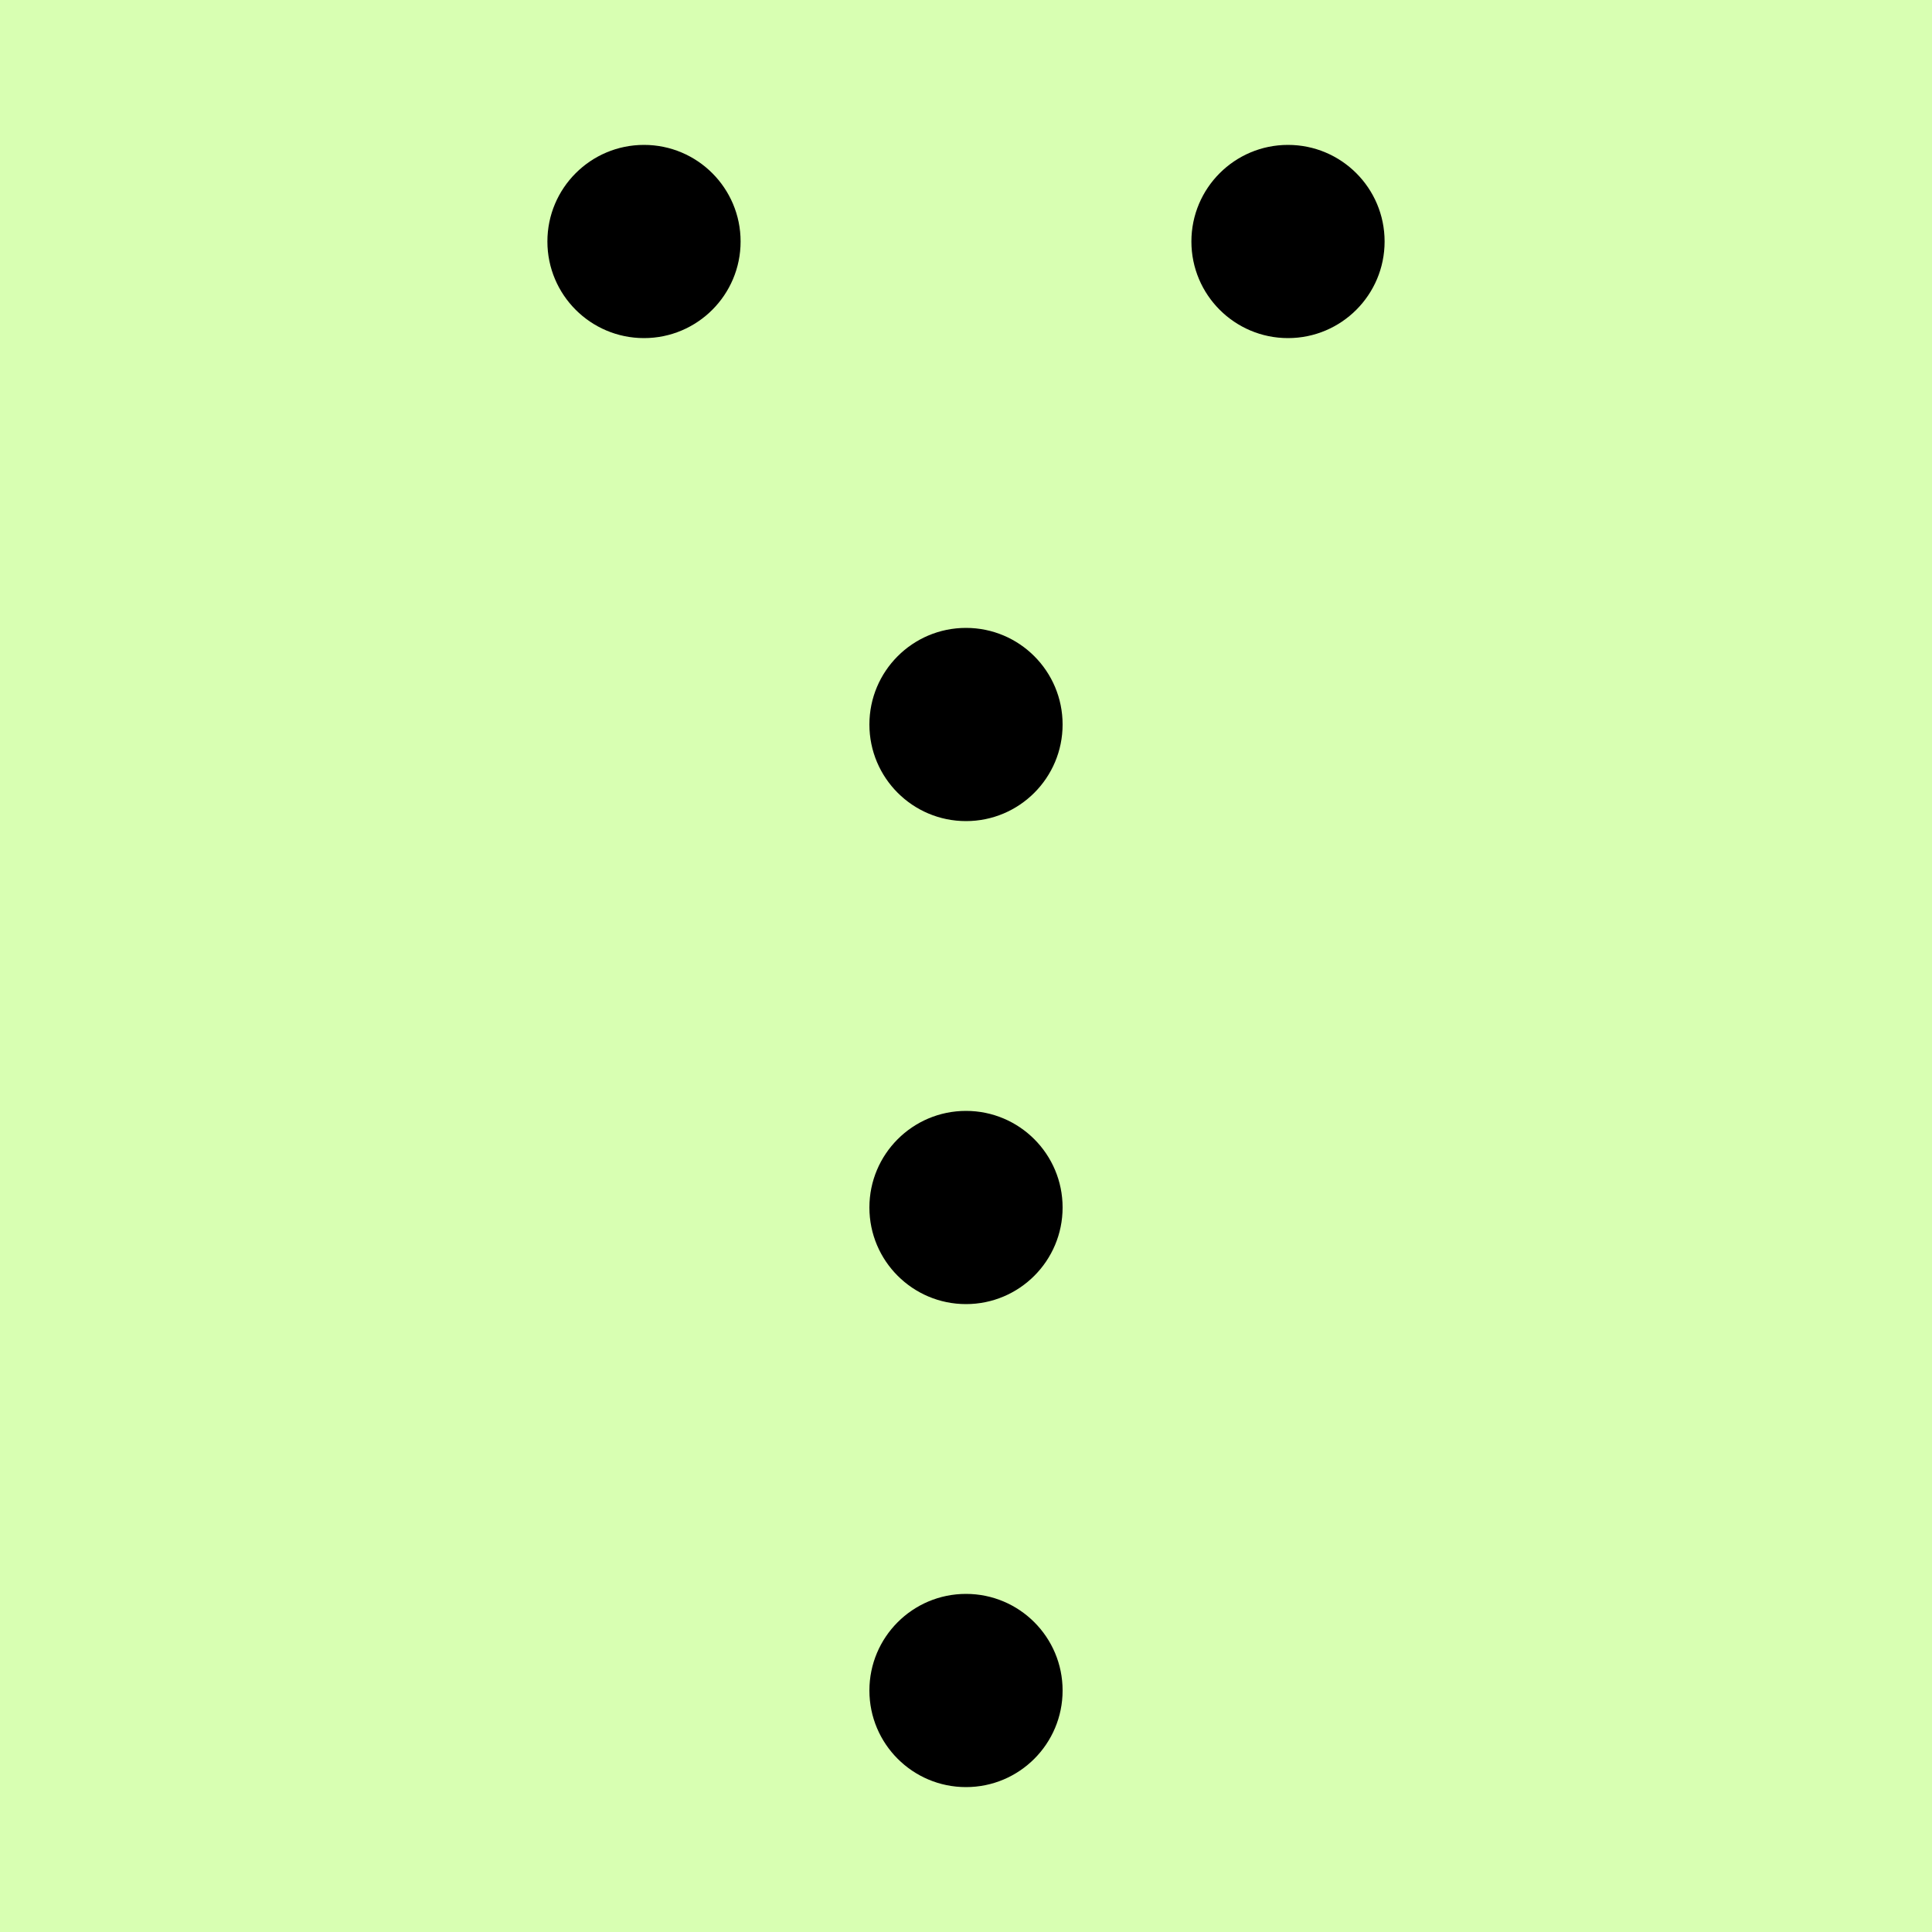
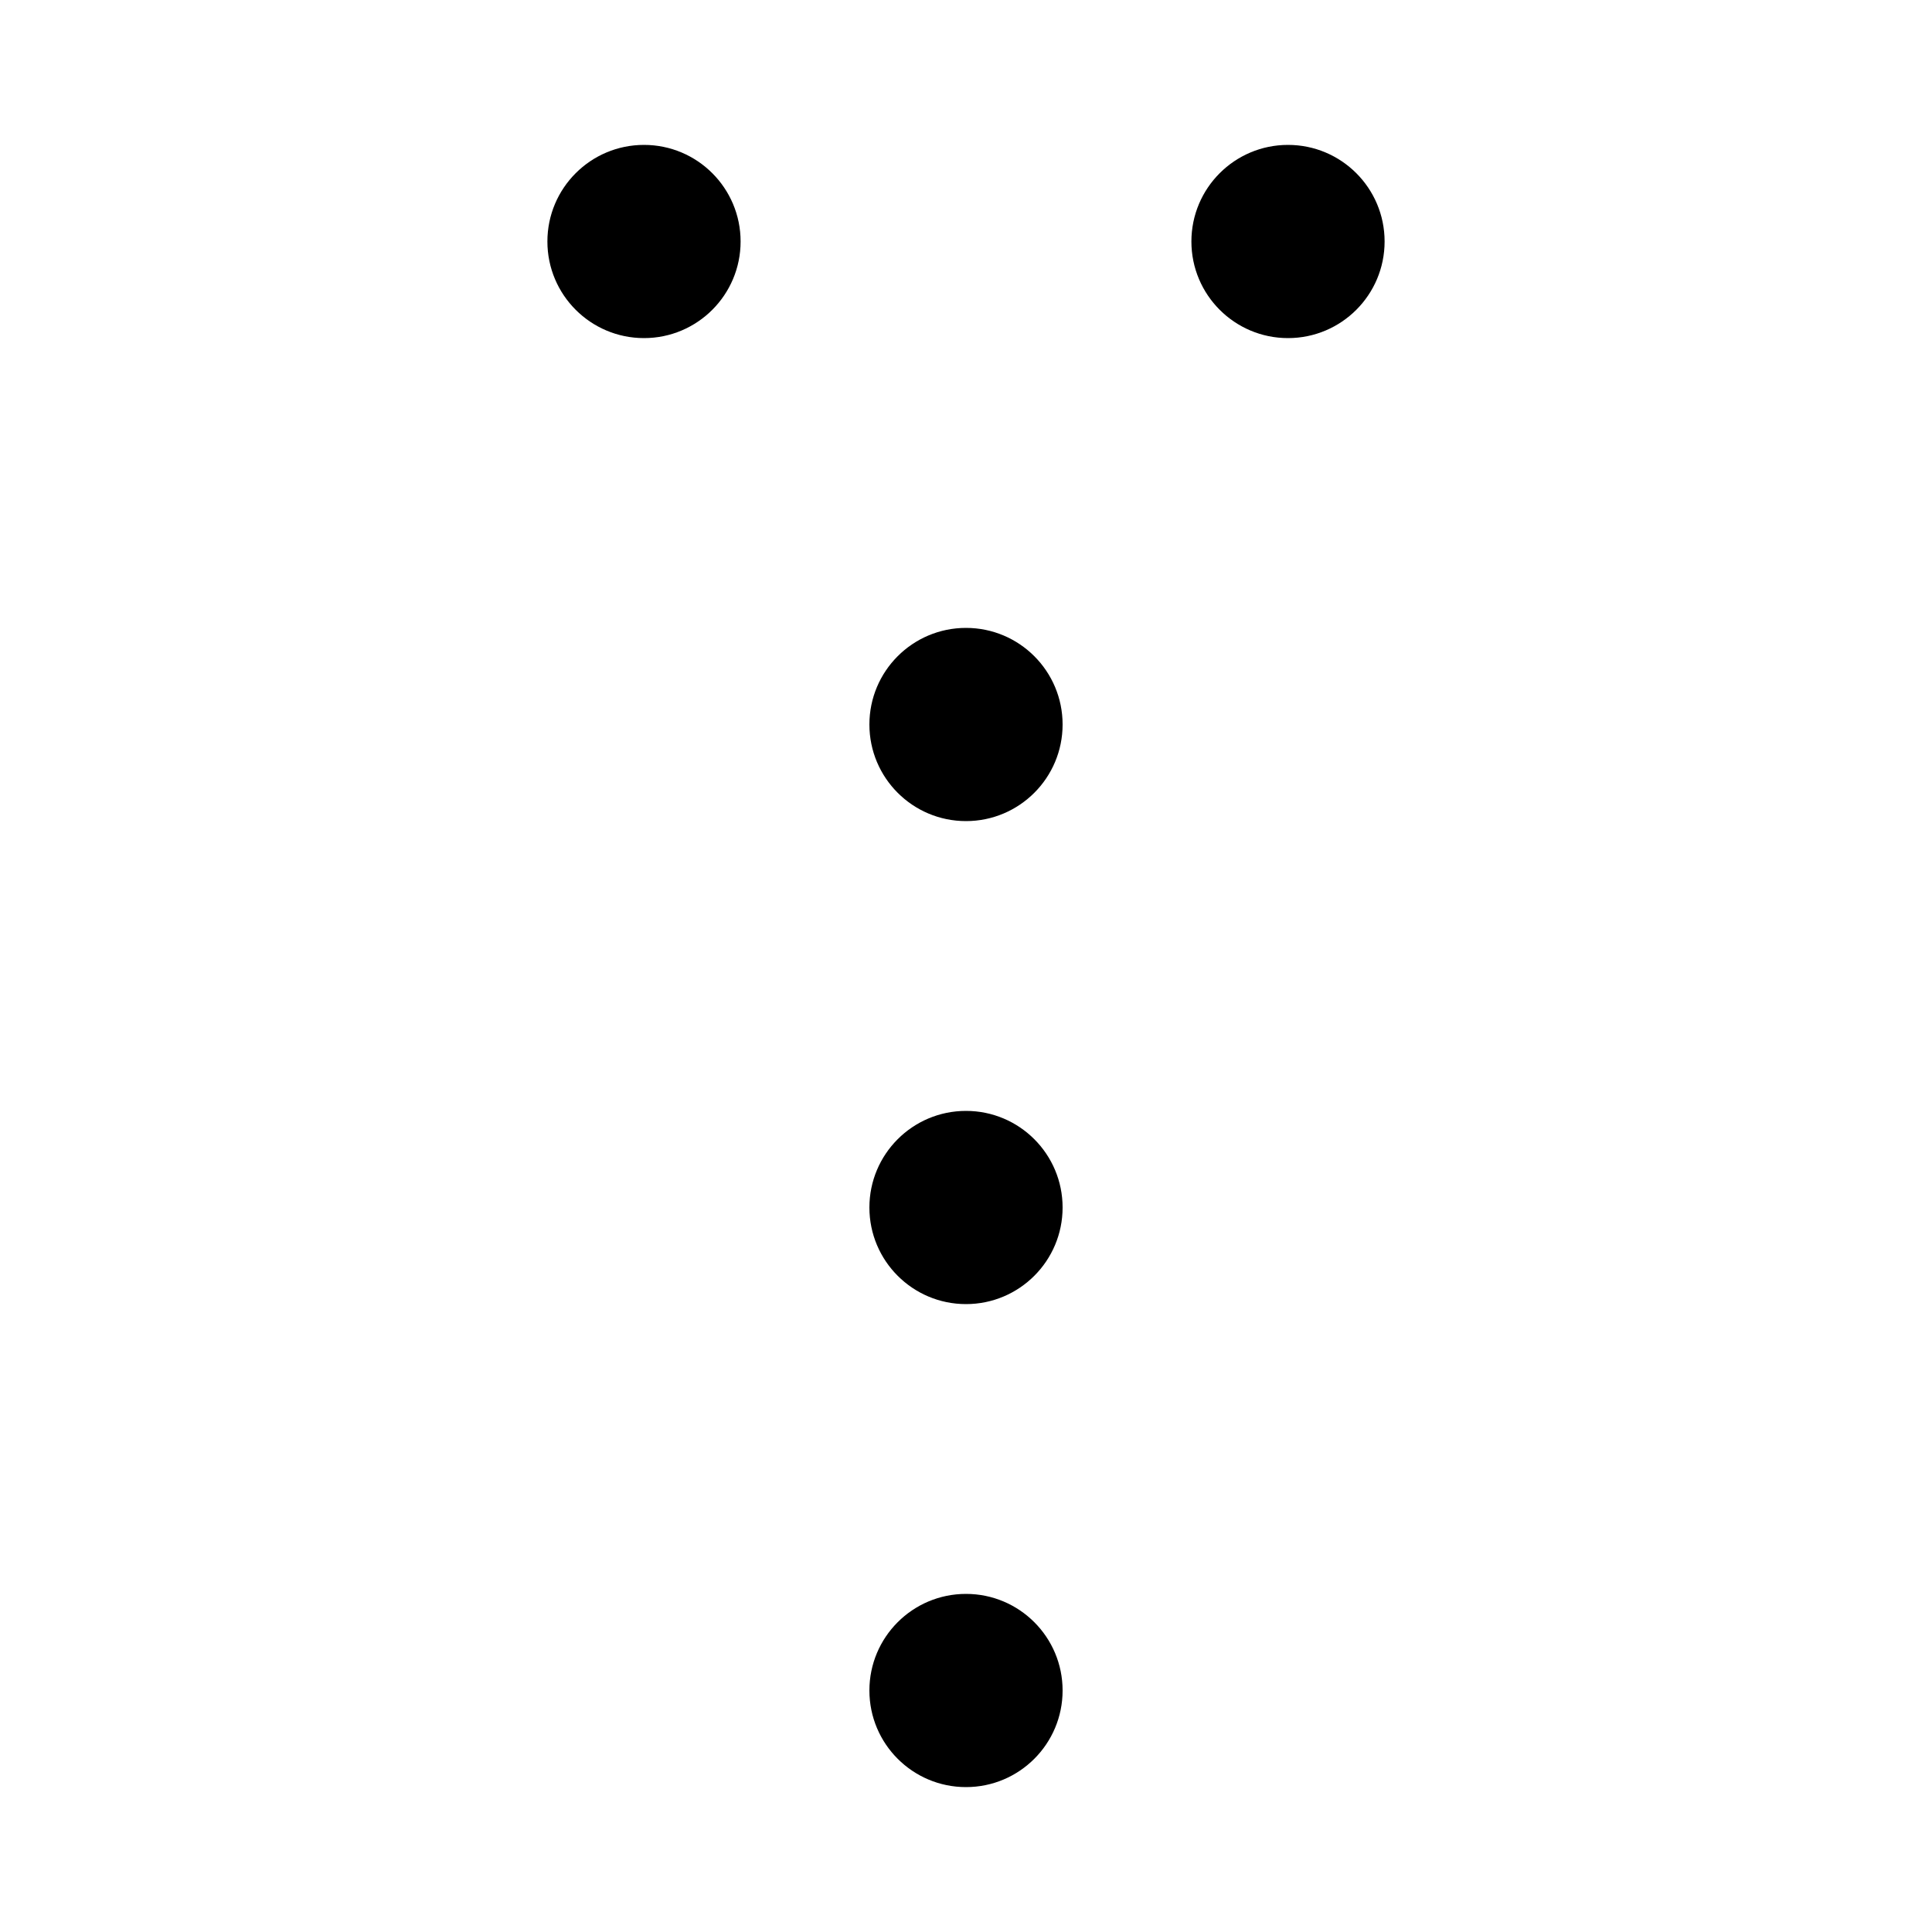
<svg xmlns="http://www.w3.org/2000/svg" width="120" height="120">
-   <rect width="100%" height="100%" fill="#d8ffb2" />
  <circle cx="40" cy="15" r="6" />
  <circle cx="80" cy="15" r="6" />
  <circle cx="60" cy="45" r="6" />
  <circle cx="60" cy="75" r="6" />
  <circle cx="60" cy="105" r="6" />
</svg>
